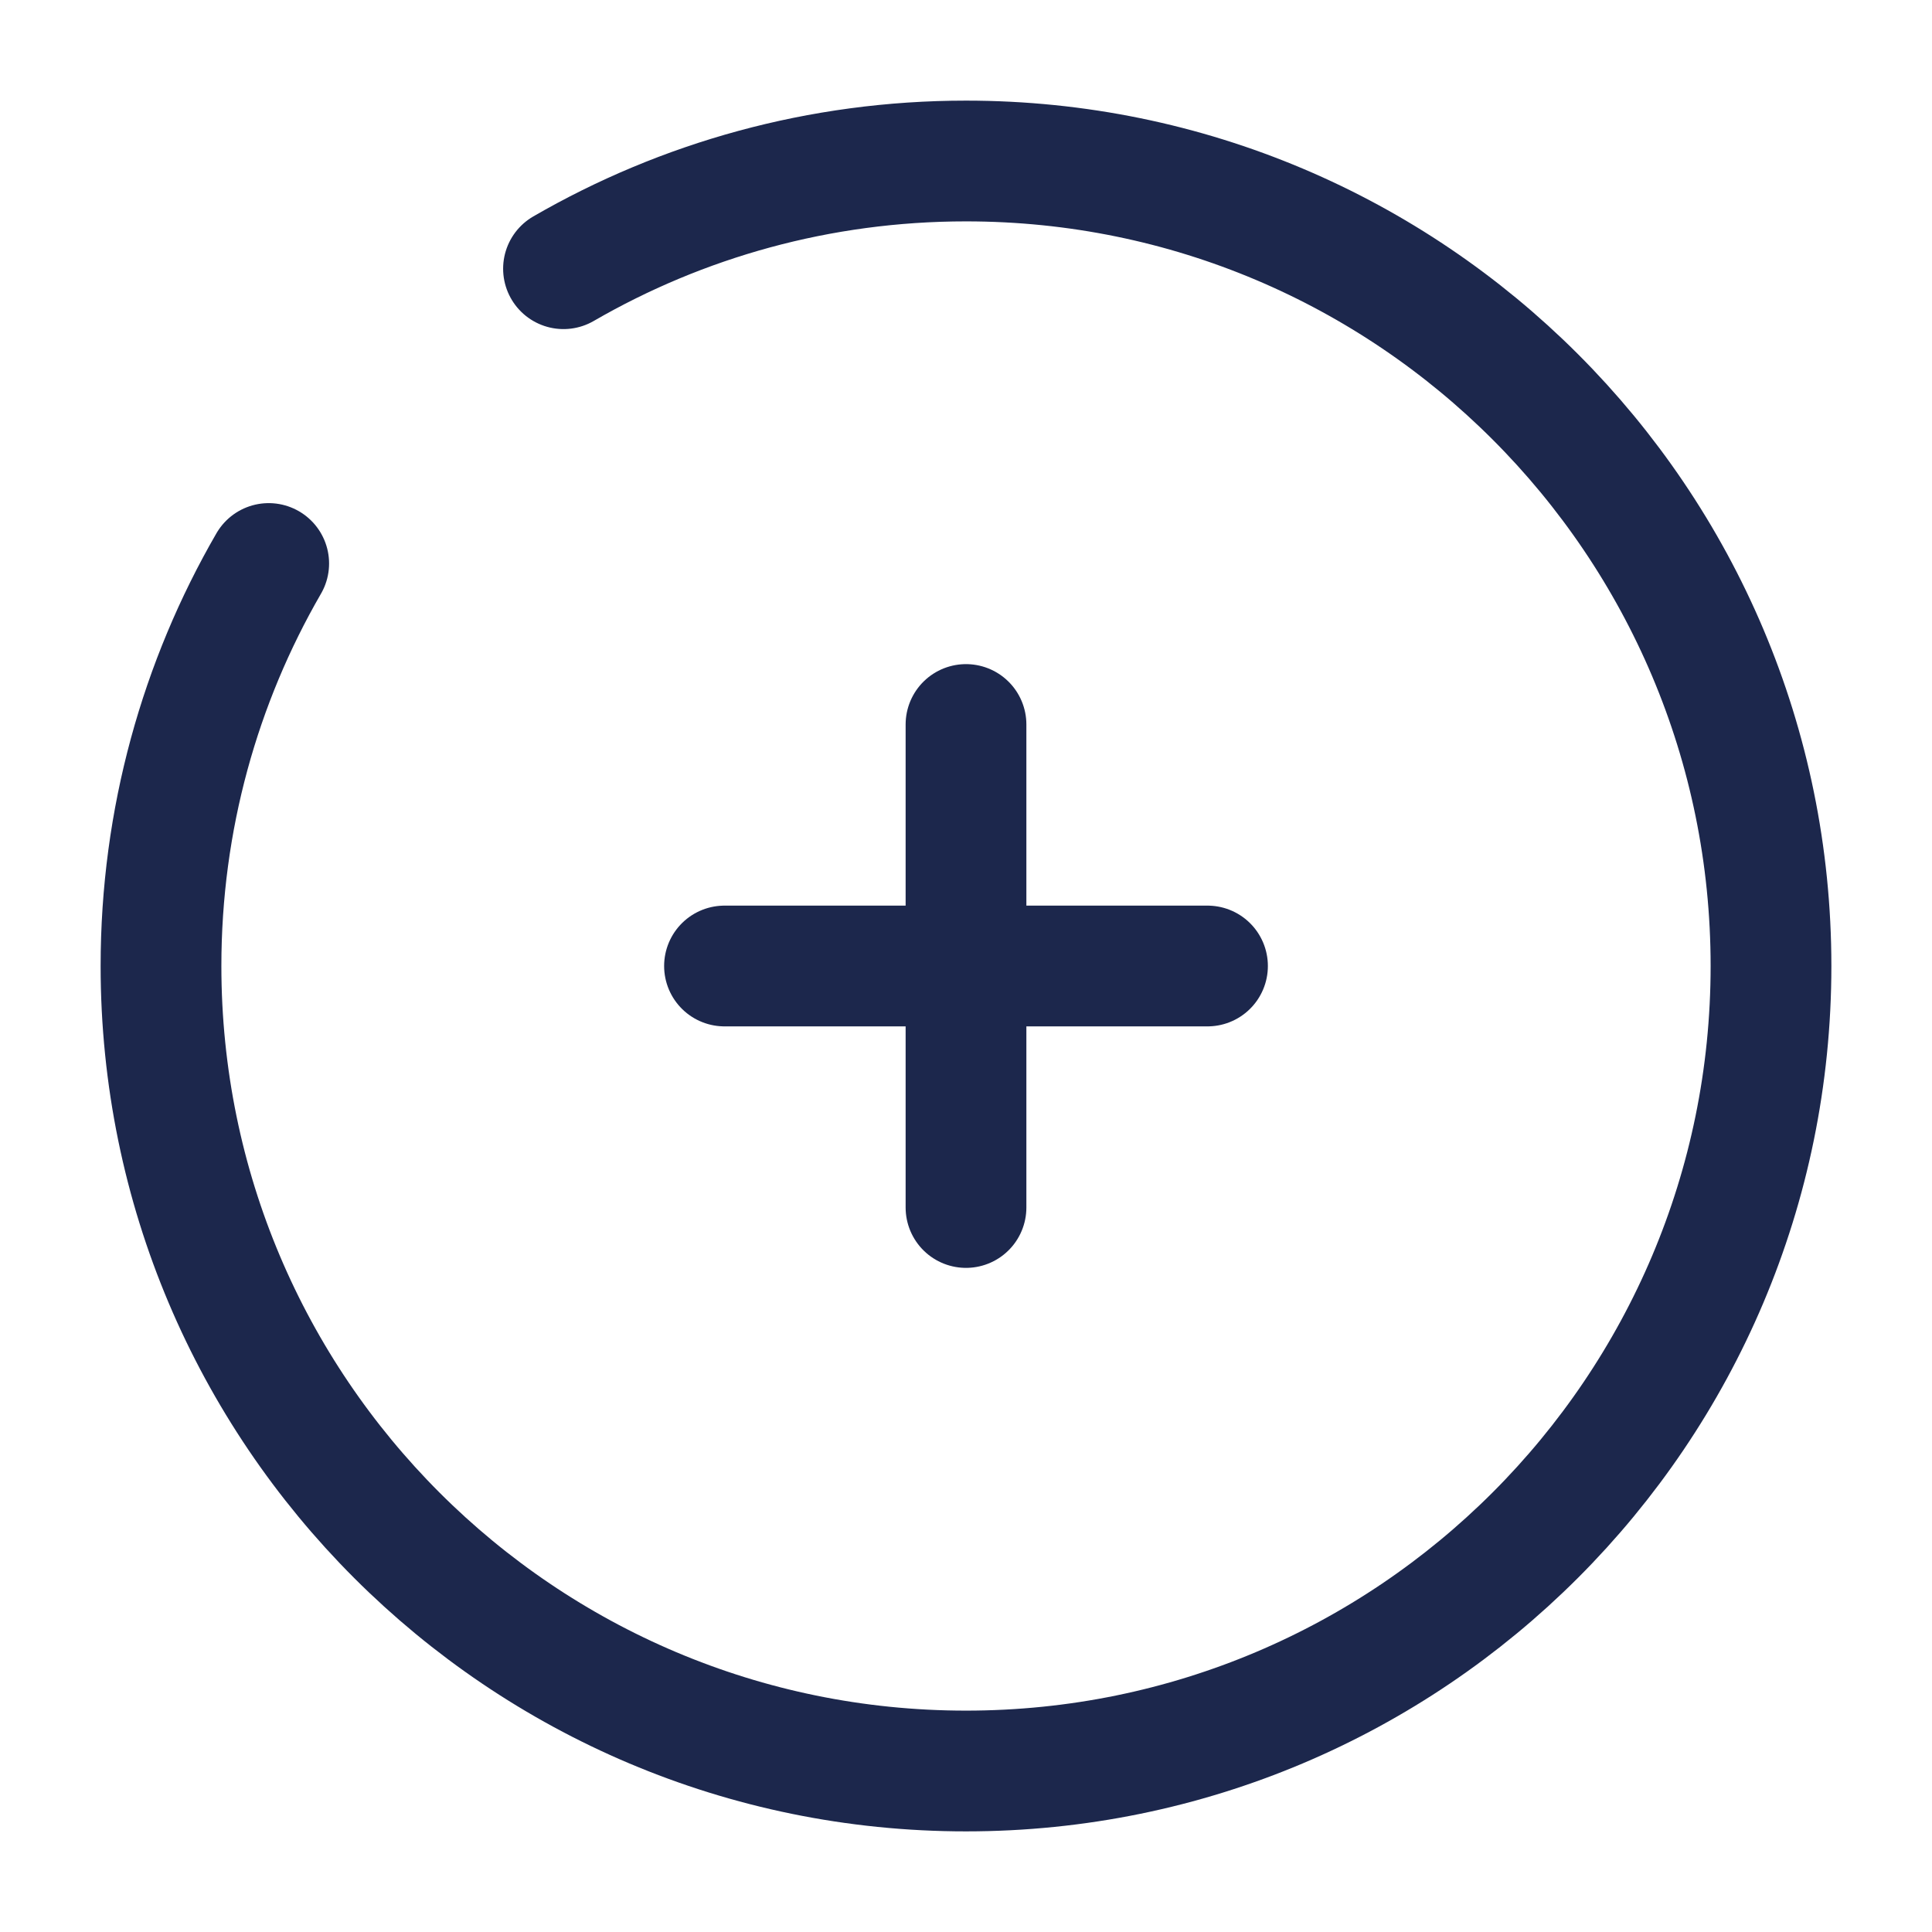
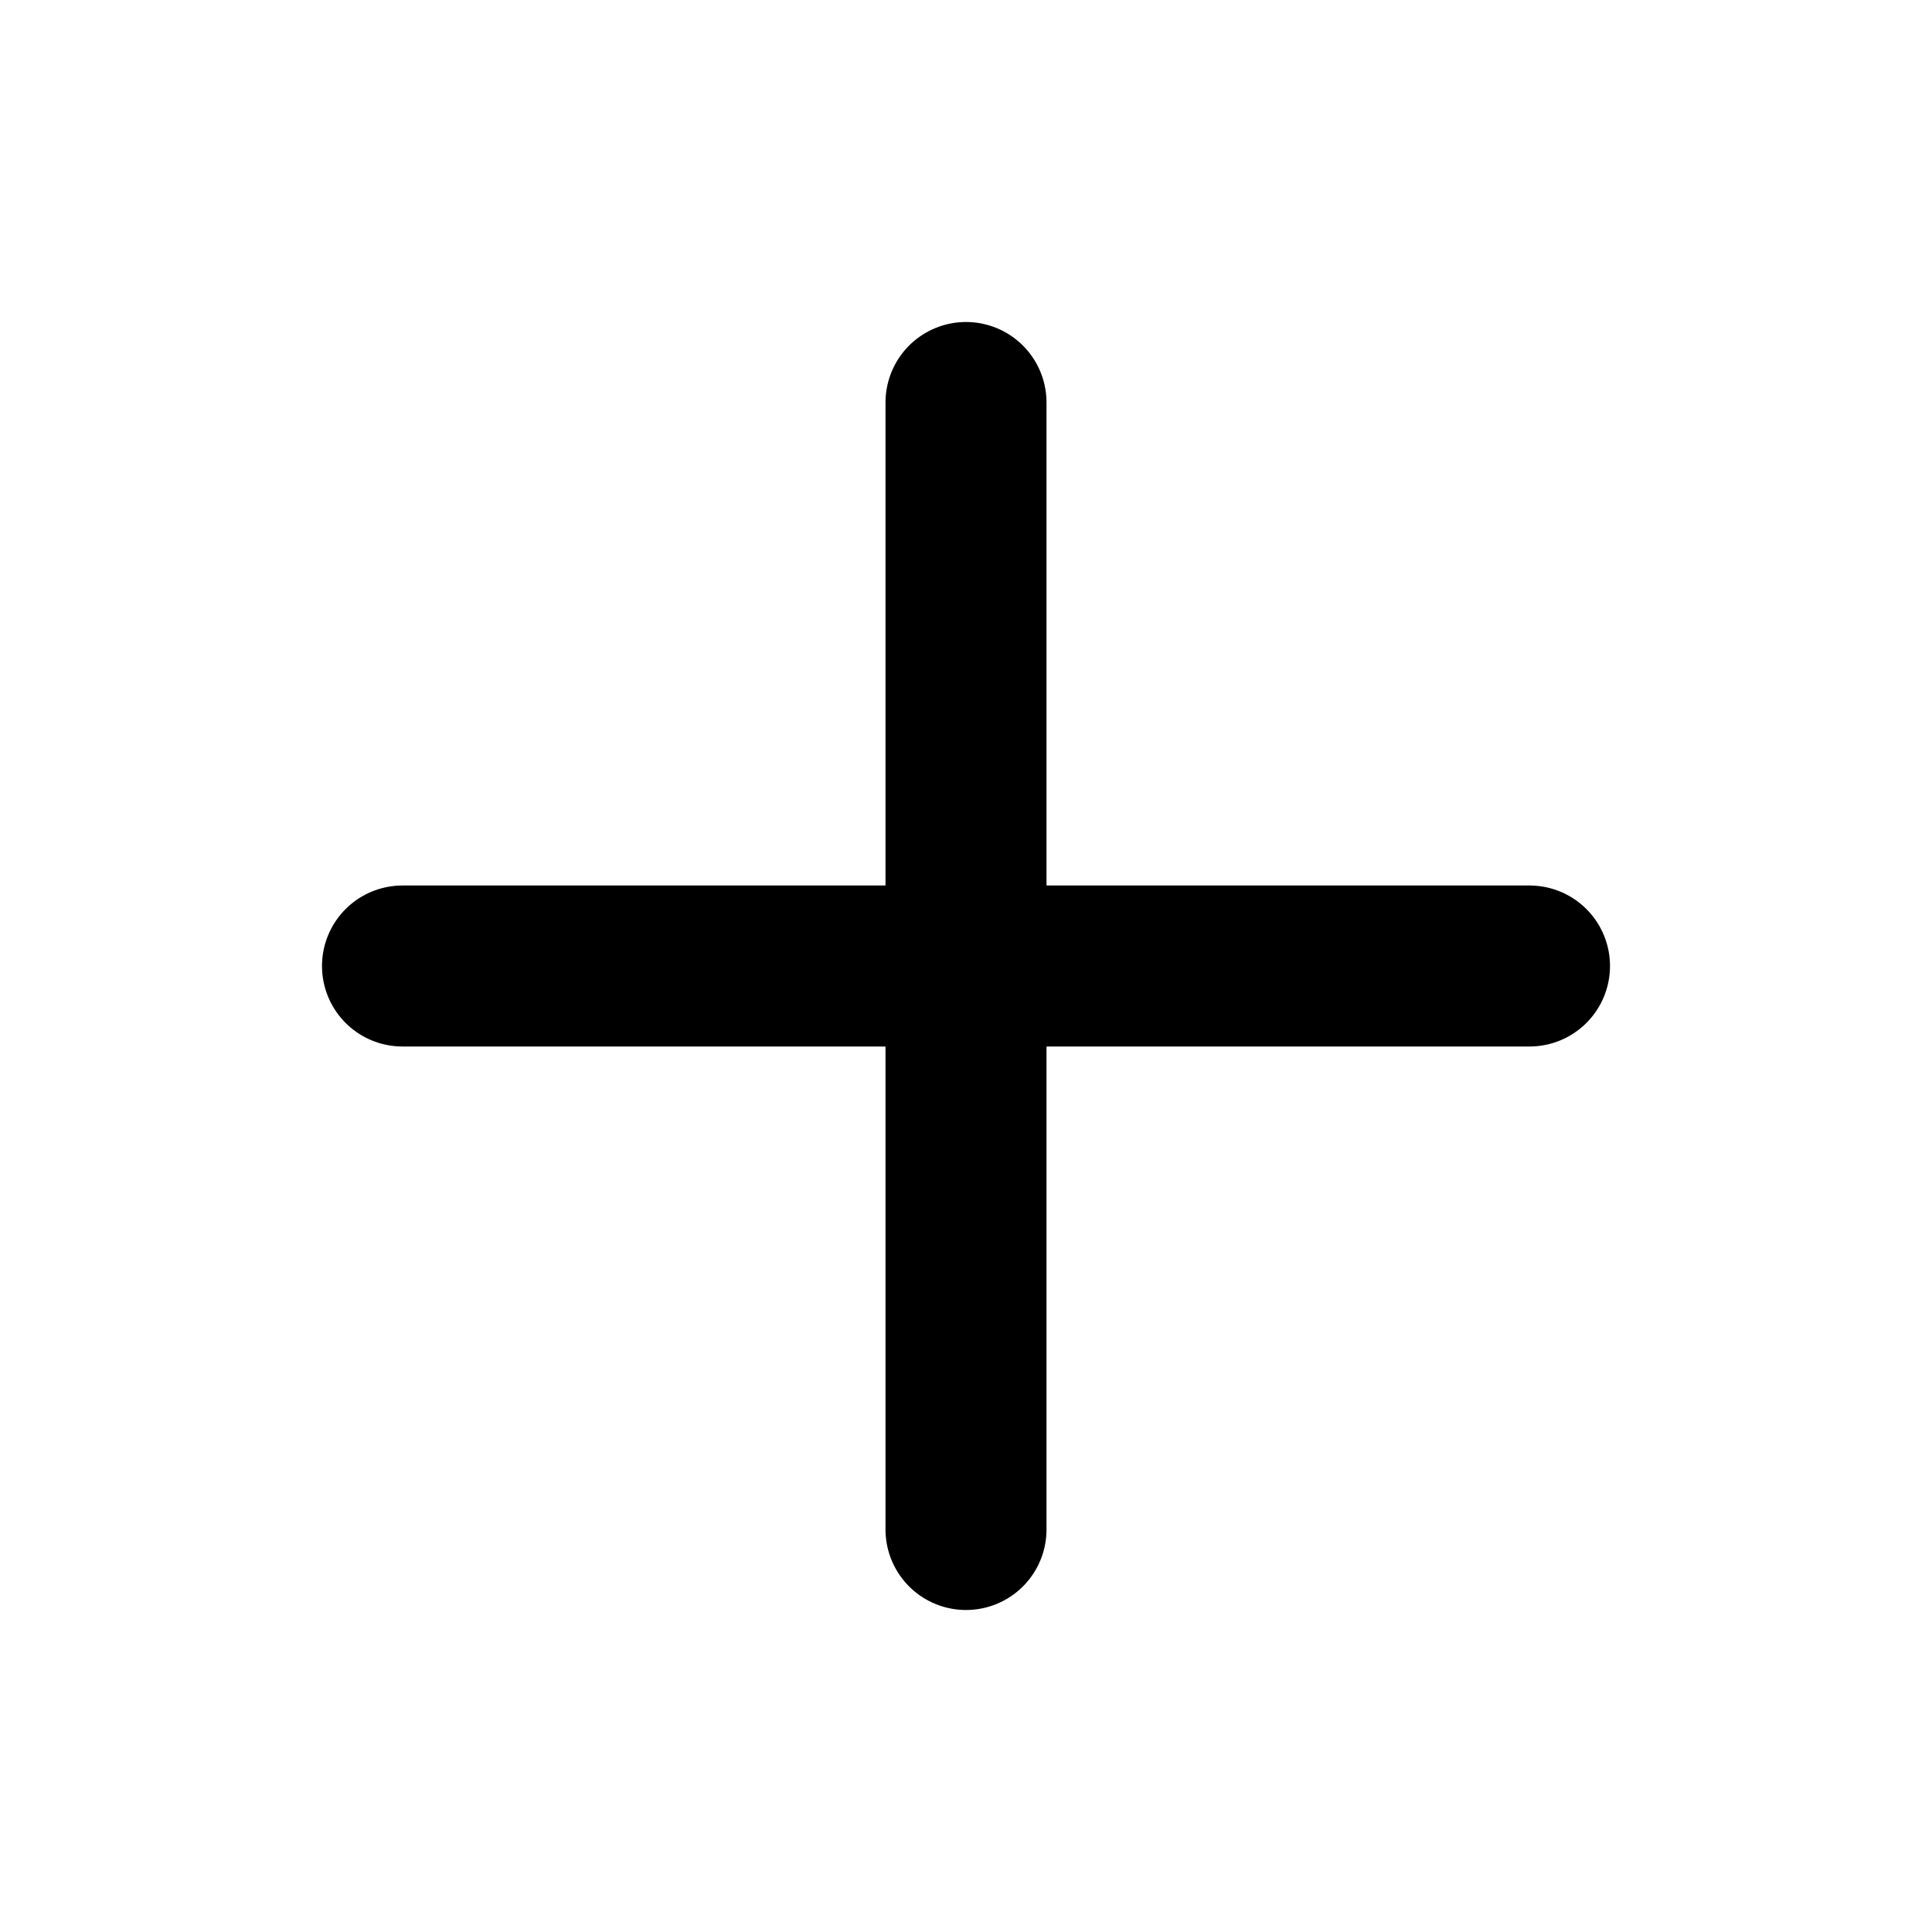
- <svg xmlns="http://www.w3.org/2000/svg" width="800px" height="800px" viewBox="0 0 24 24" fill="none">
-   <path d="M15 12L12 12M12 12L9 12M12 12L12 9M12 12L12 15" stroke="#1C274C" stroke-width="1.5" stroke-linecap="round" />
-   <path d="M7 3.338C8.471 2.487 10.179 2 12 2C17.523 2 22 6.477 22 12C22 17.523 17.523 22 12 22C6.477 22 2 17.523 2 12C2 10.179 2.487 8.471 3.338 7" stroke="#1C274C" stroke-width="1.5" stroke-linecap="round" />
+ <svg xmlns="http://www.w3.org/2000/svg" width="800px" height="800px" viewBox="0 0 24 24">
+   <g id="Complete">
+     <g data-name="add" id="add-2">
+       <g>
+         <line fill="none" stroke="#000000" stroke-linecap="round" stroke-linejoin="round" stroke-width="2" x1="12" x2="12" y1="19" y2="5" />
+         <line fill="none" stroke="#000000" stroke-linecap="round" stroke-linejoin="round" stroke-width="2" x1="5" x2="19" y1="12" y2="12" />
+       </g>
+     </g>
+   </g>
</svg>
